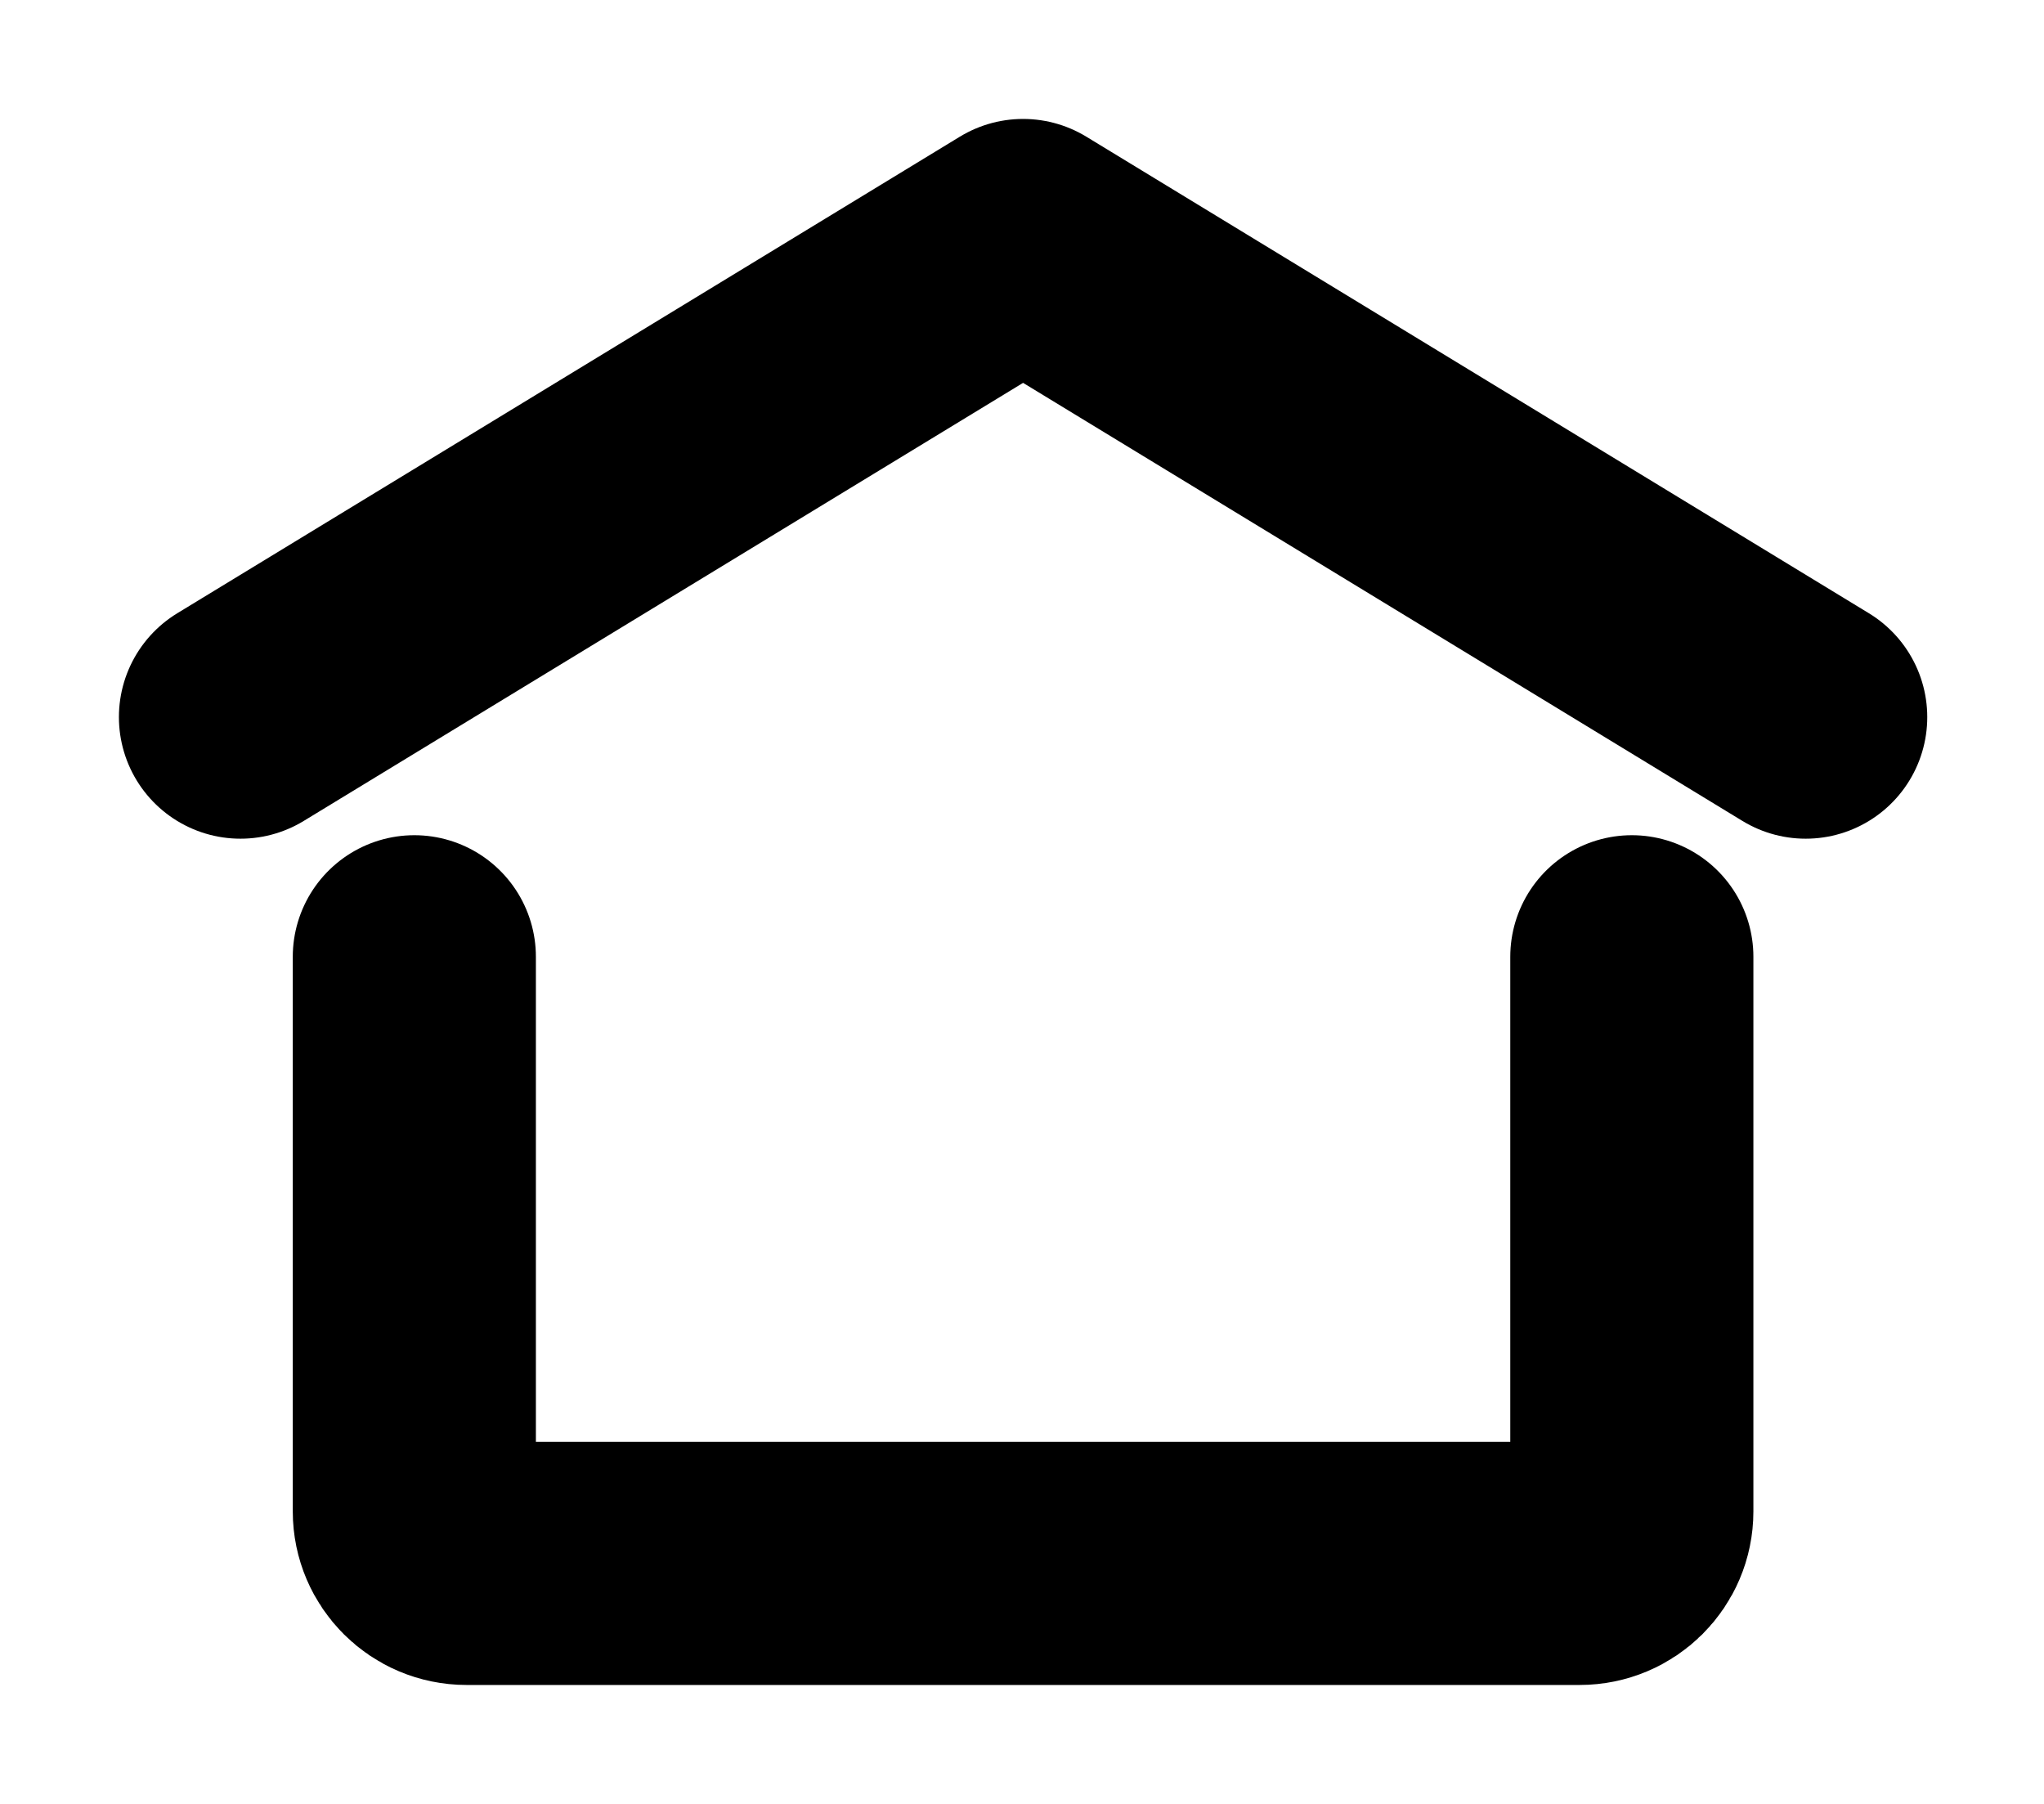
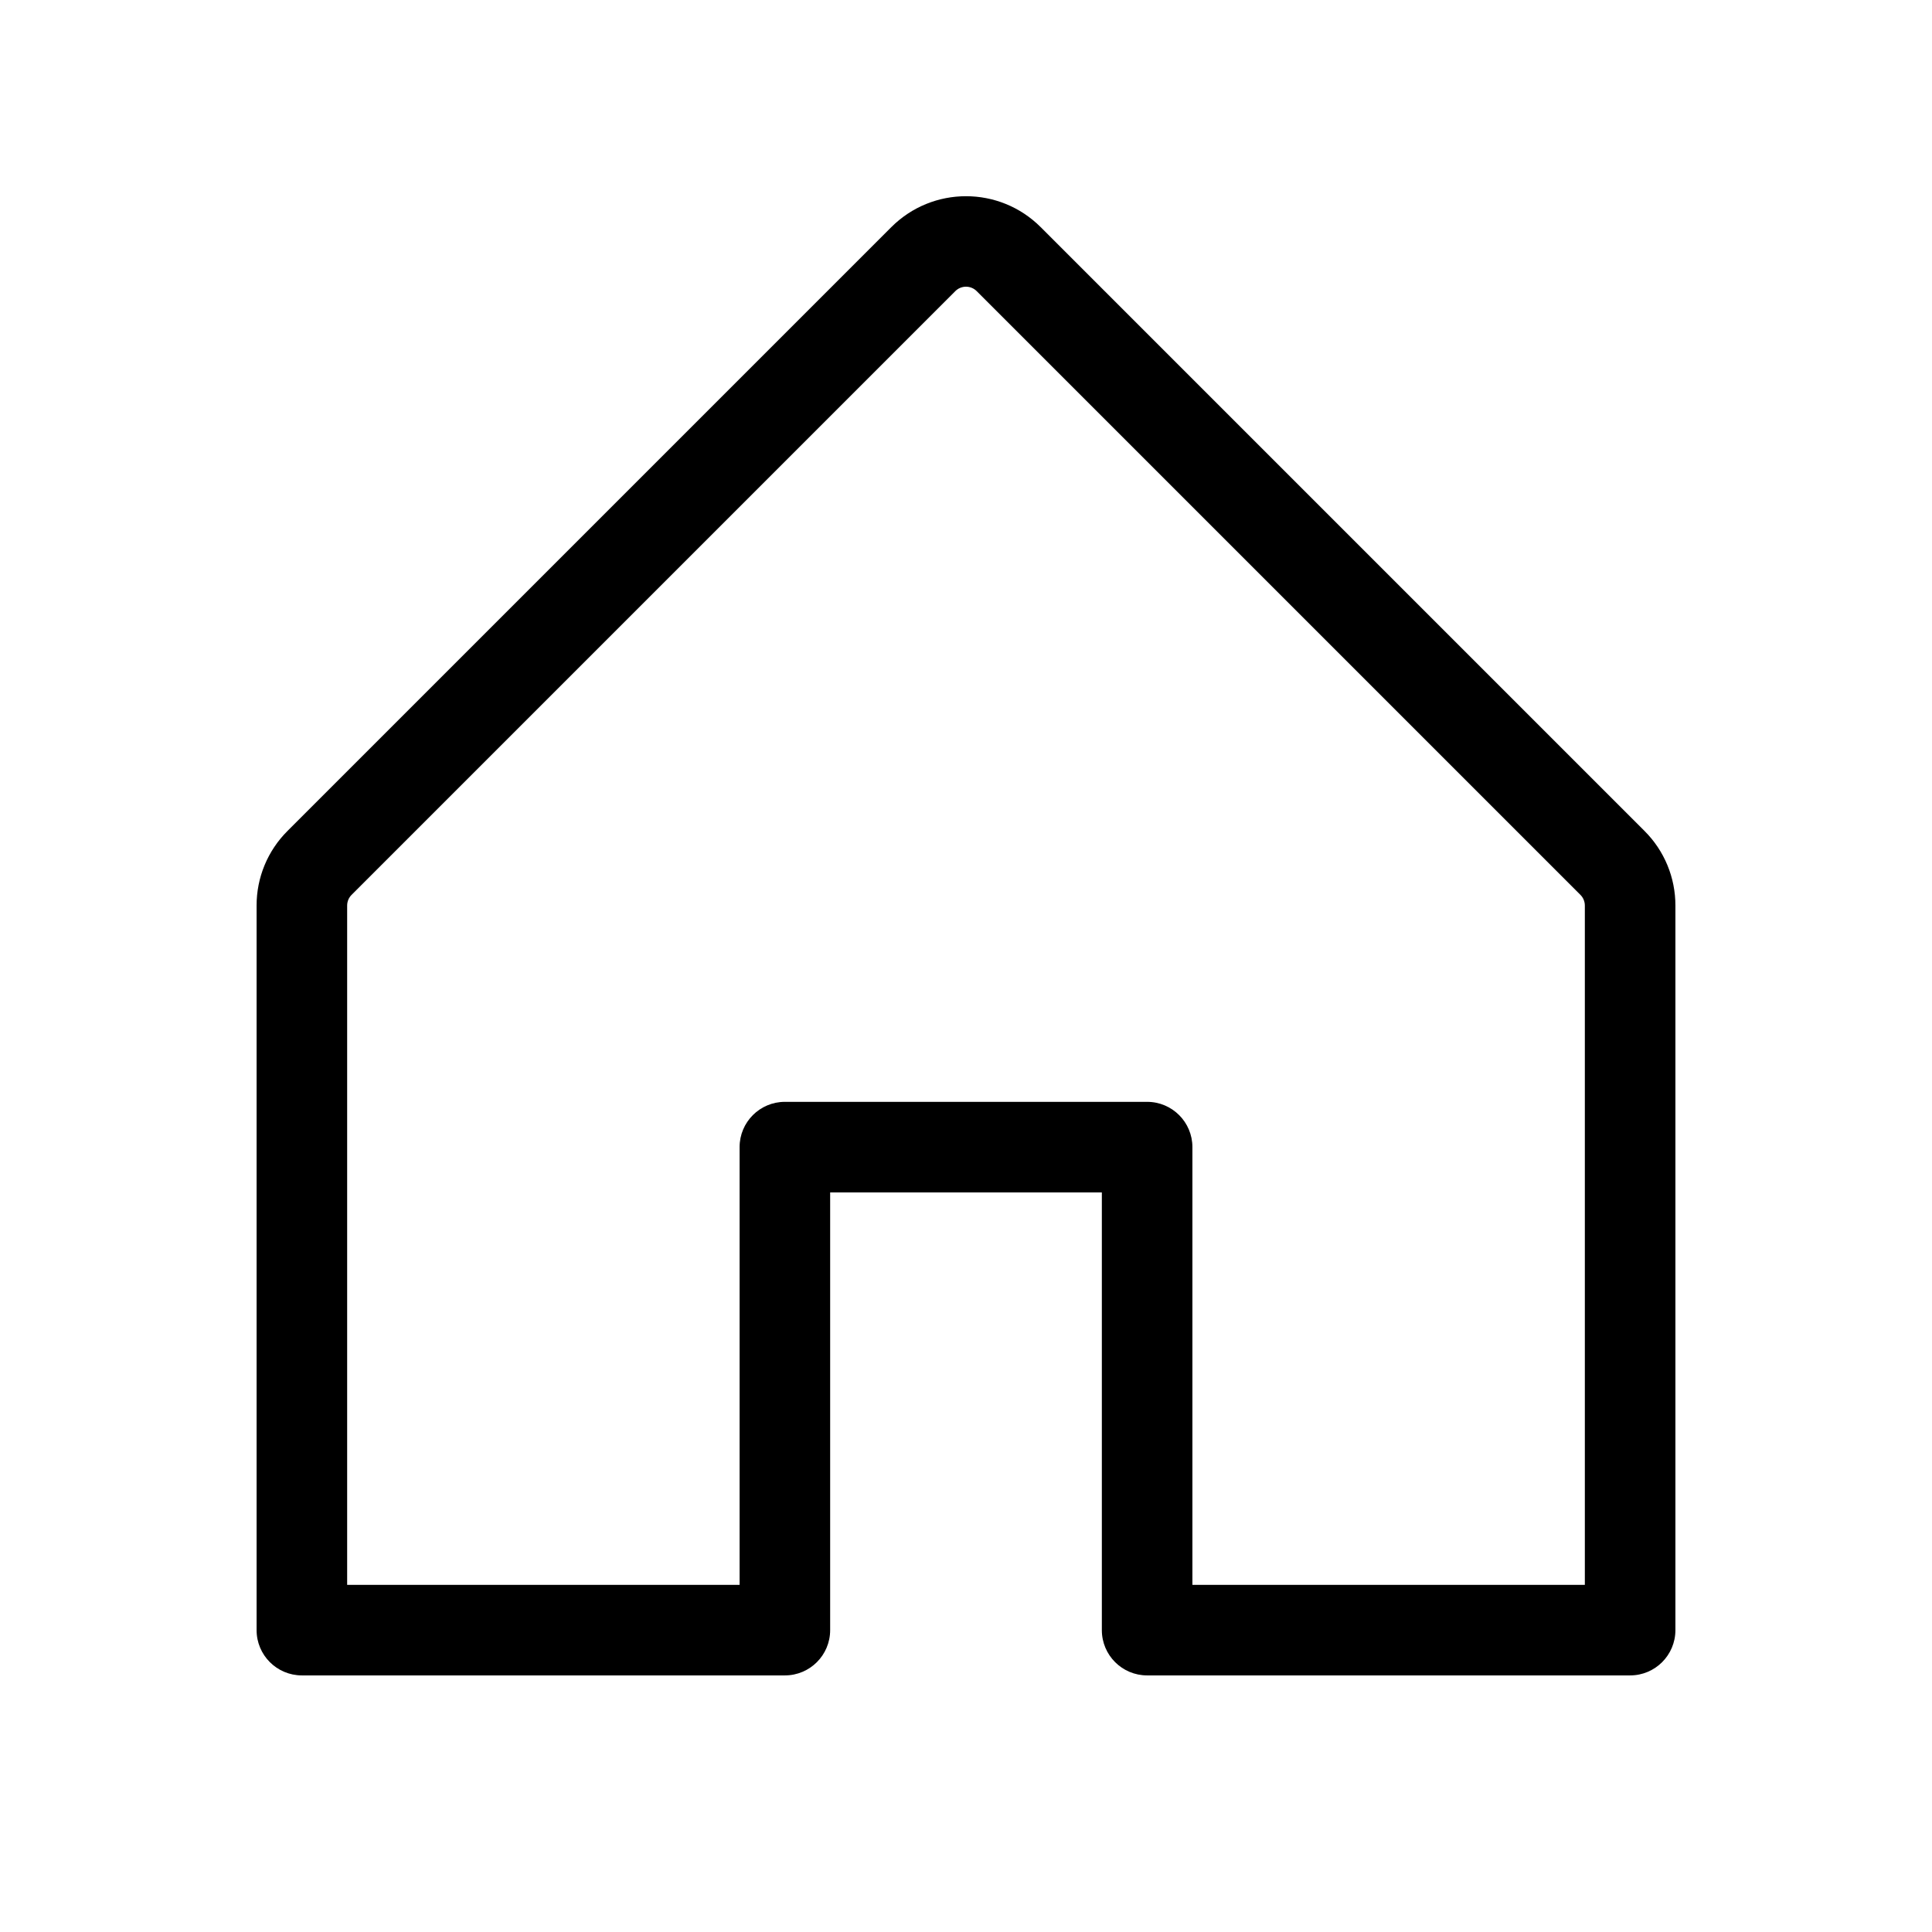
- <svg xmlns="http://www.w3.org/2000/svg" width="17" height="15" viewBox="0 0 17 15" fill="none">
-   <path d="M2 5.963L8.509 2L15.018 5.963" stroke="black" stroke-width="2.022" stroke-linecap="round" stroke-linejoin="round" />
-   <path d="M13.572 7.956V12.568C13.572 12.806 13.378 13 13.138 13H3.88C3.641 13 3.446 12.806 3.446 12.568V7.956" stroke="black" stroke-width="2.022" stroke-linecap="round" stroke-linejoin="round" />
+ <svg xmlns="http://www.w3.org/2000/svg" width="1em" height="1em" viewBox="0 0 256 256">
+   <path fill="currentColor" d="m217.9 110.1l-80-80a14 14 0 0 0-19.8 0l-80 80A13.92 13.92 0 0 0 34 120v96a6 6 0 0 0 6 6h64a6 6 0 0 0 6-6v-58h36v58a6 6 0 0 0 6 6h64a6 6 0 0 0 6-6v-96a13.92 13.92 0 0 0-4.1-9.9M210 210h-52v-58a6 6 0 0 0-6-6h-48a6 6 0 0 0-6 6v58H46v-90a2 2 0 0 1 .58-1.42l80-80a2 2 0 0 1 2.84 0l80 80A2 2 0 0 1 210 120Z" />
</svg>
